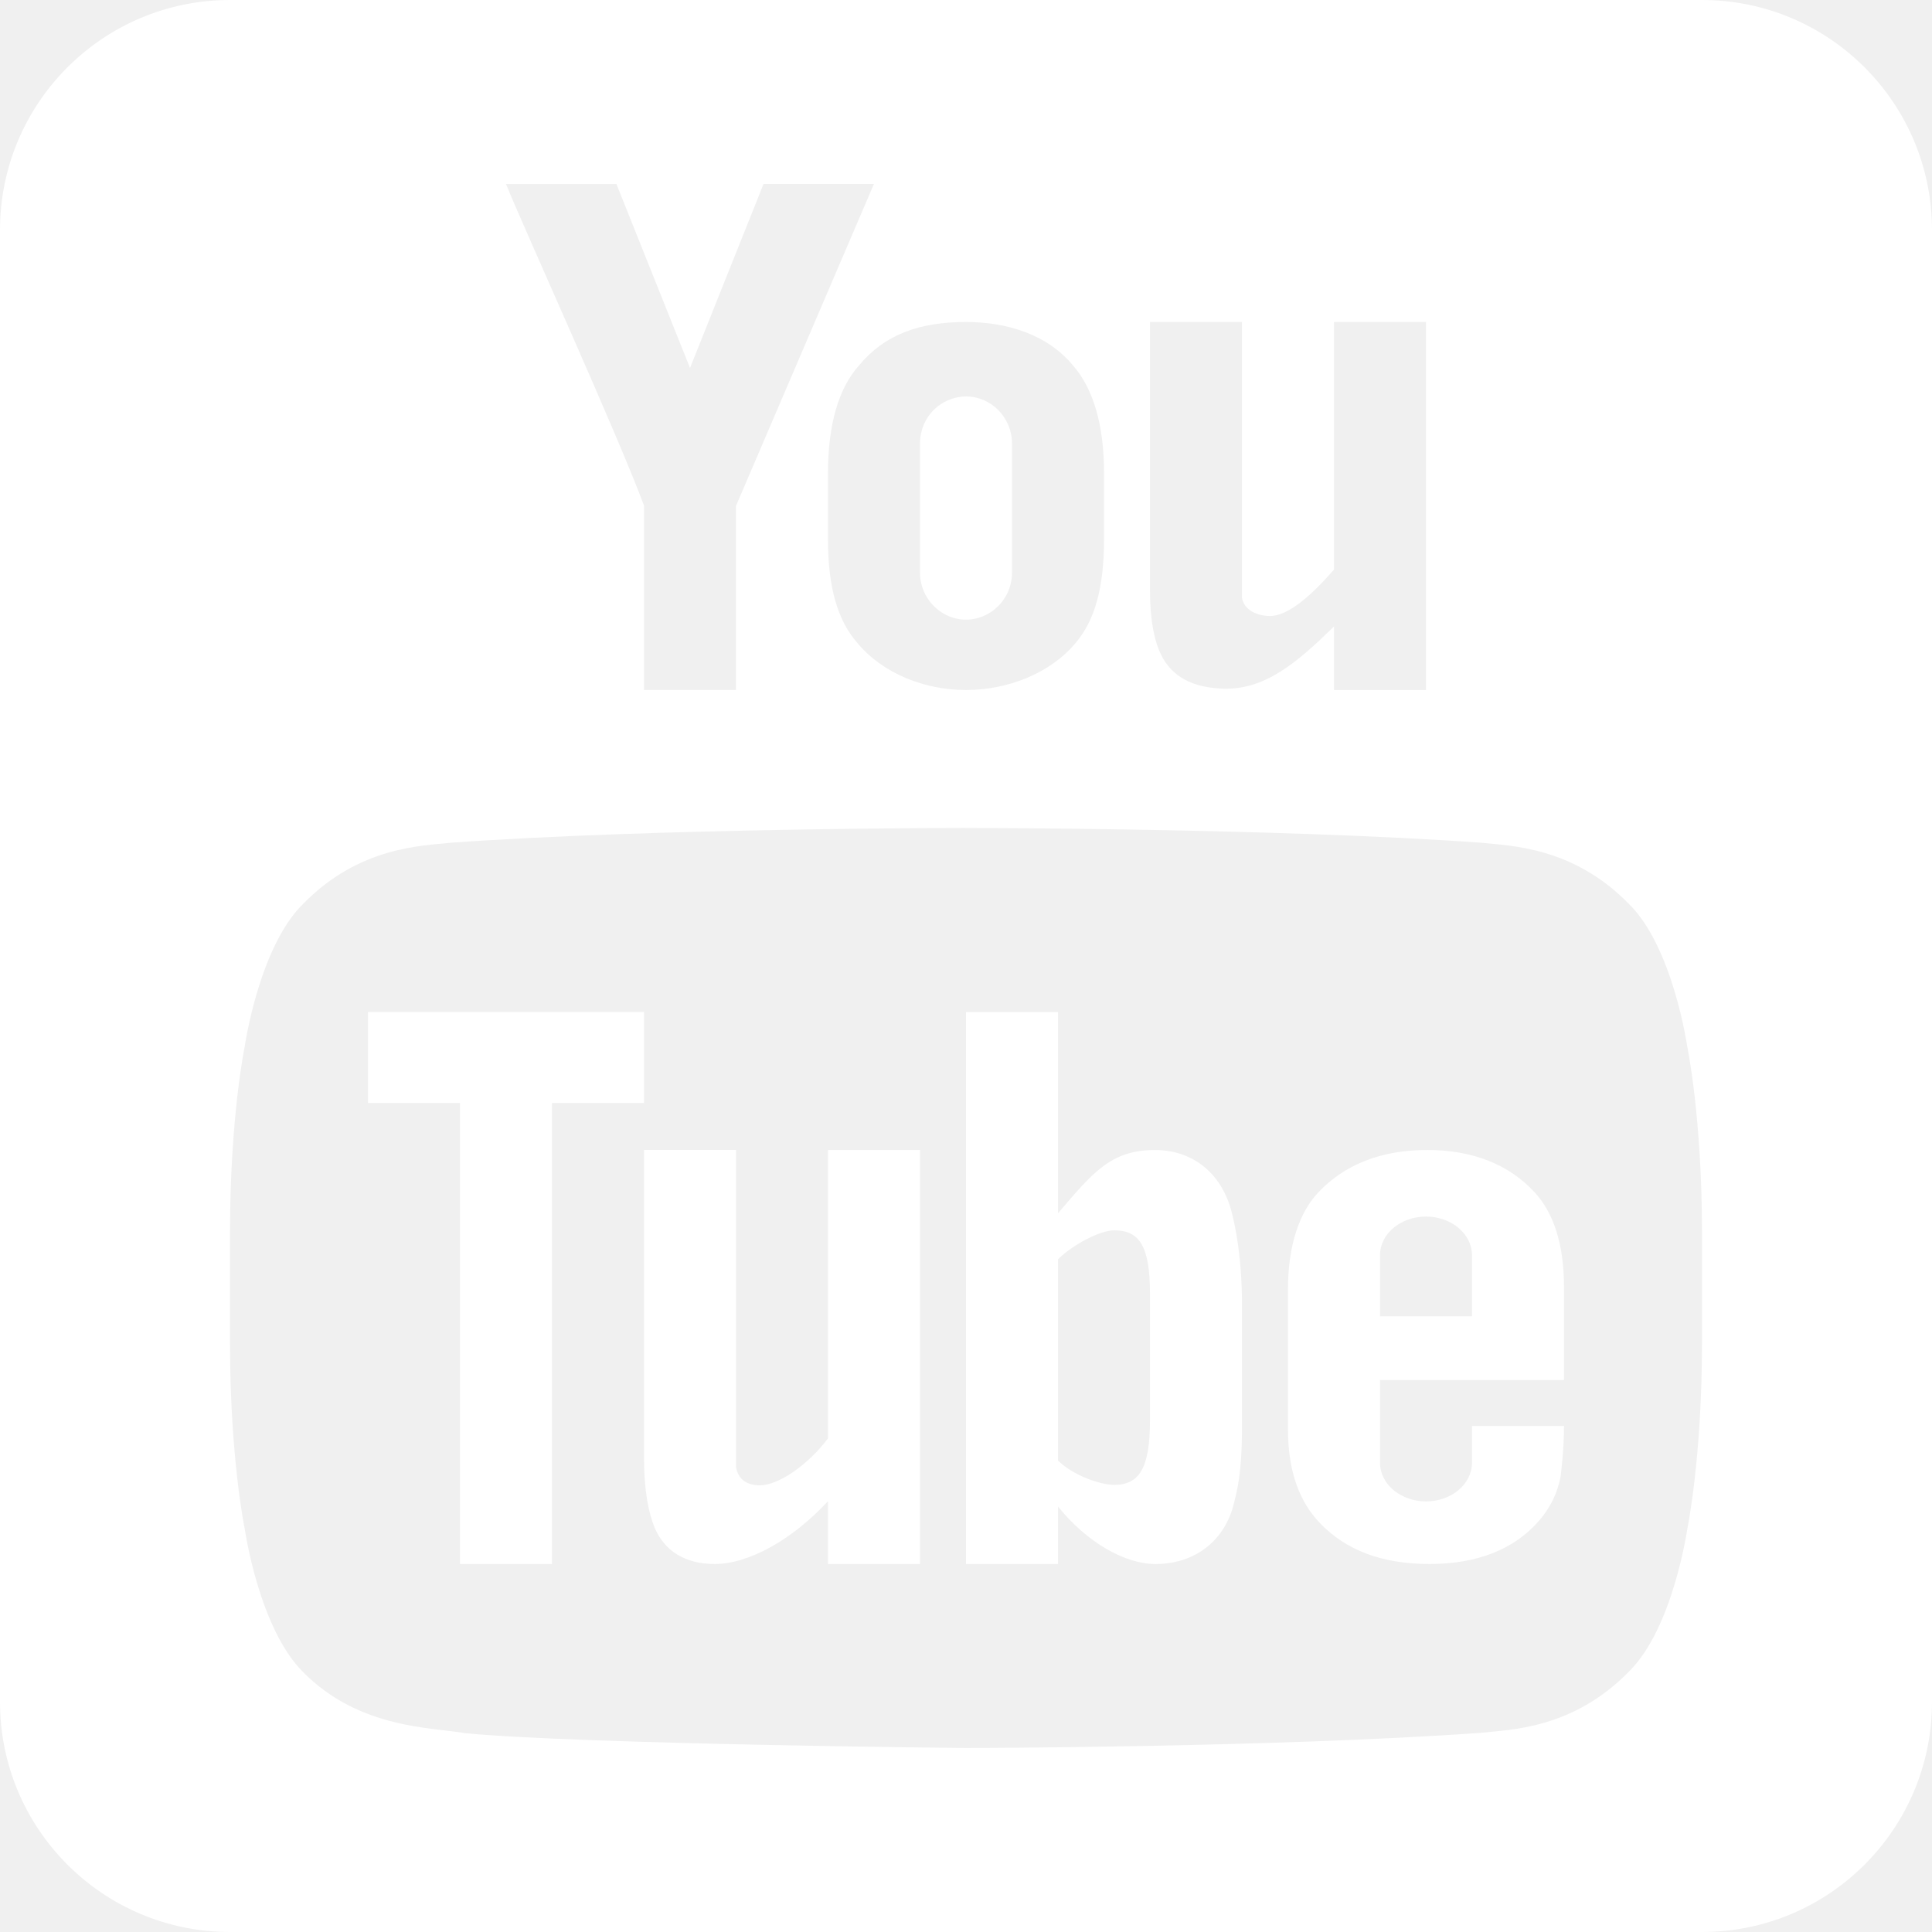
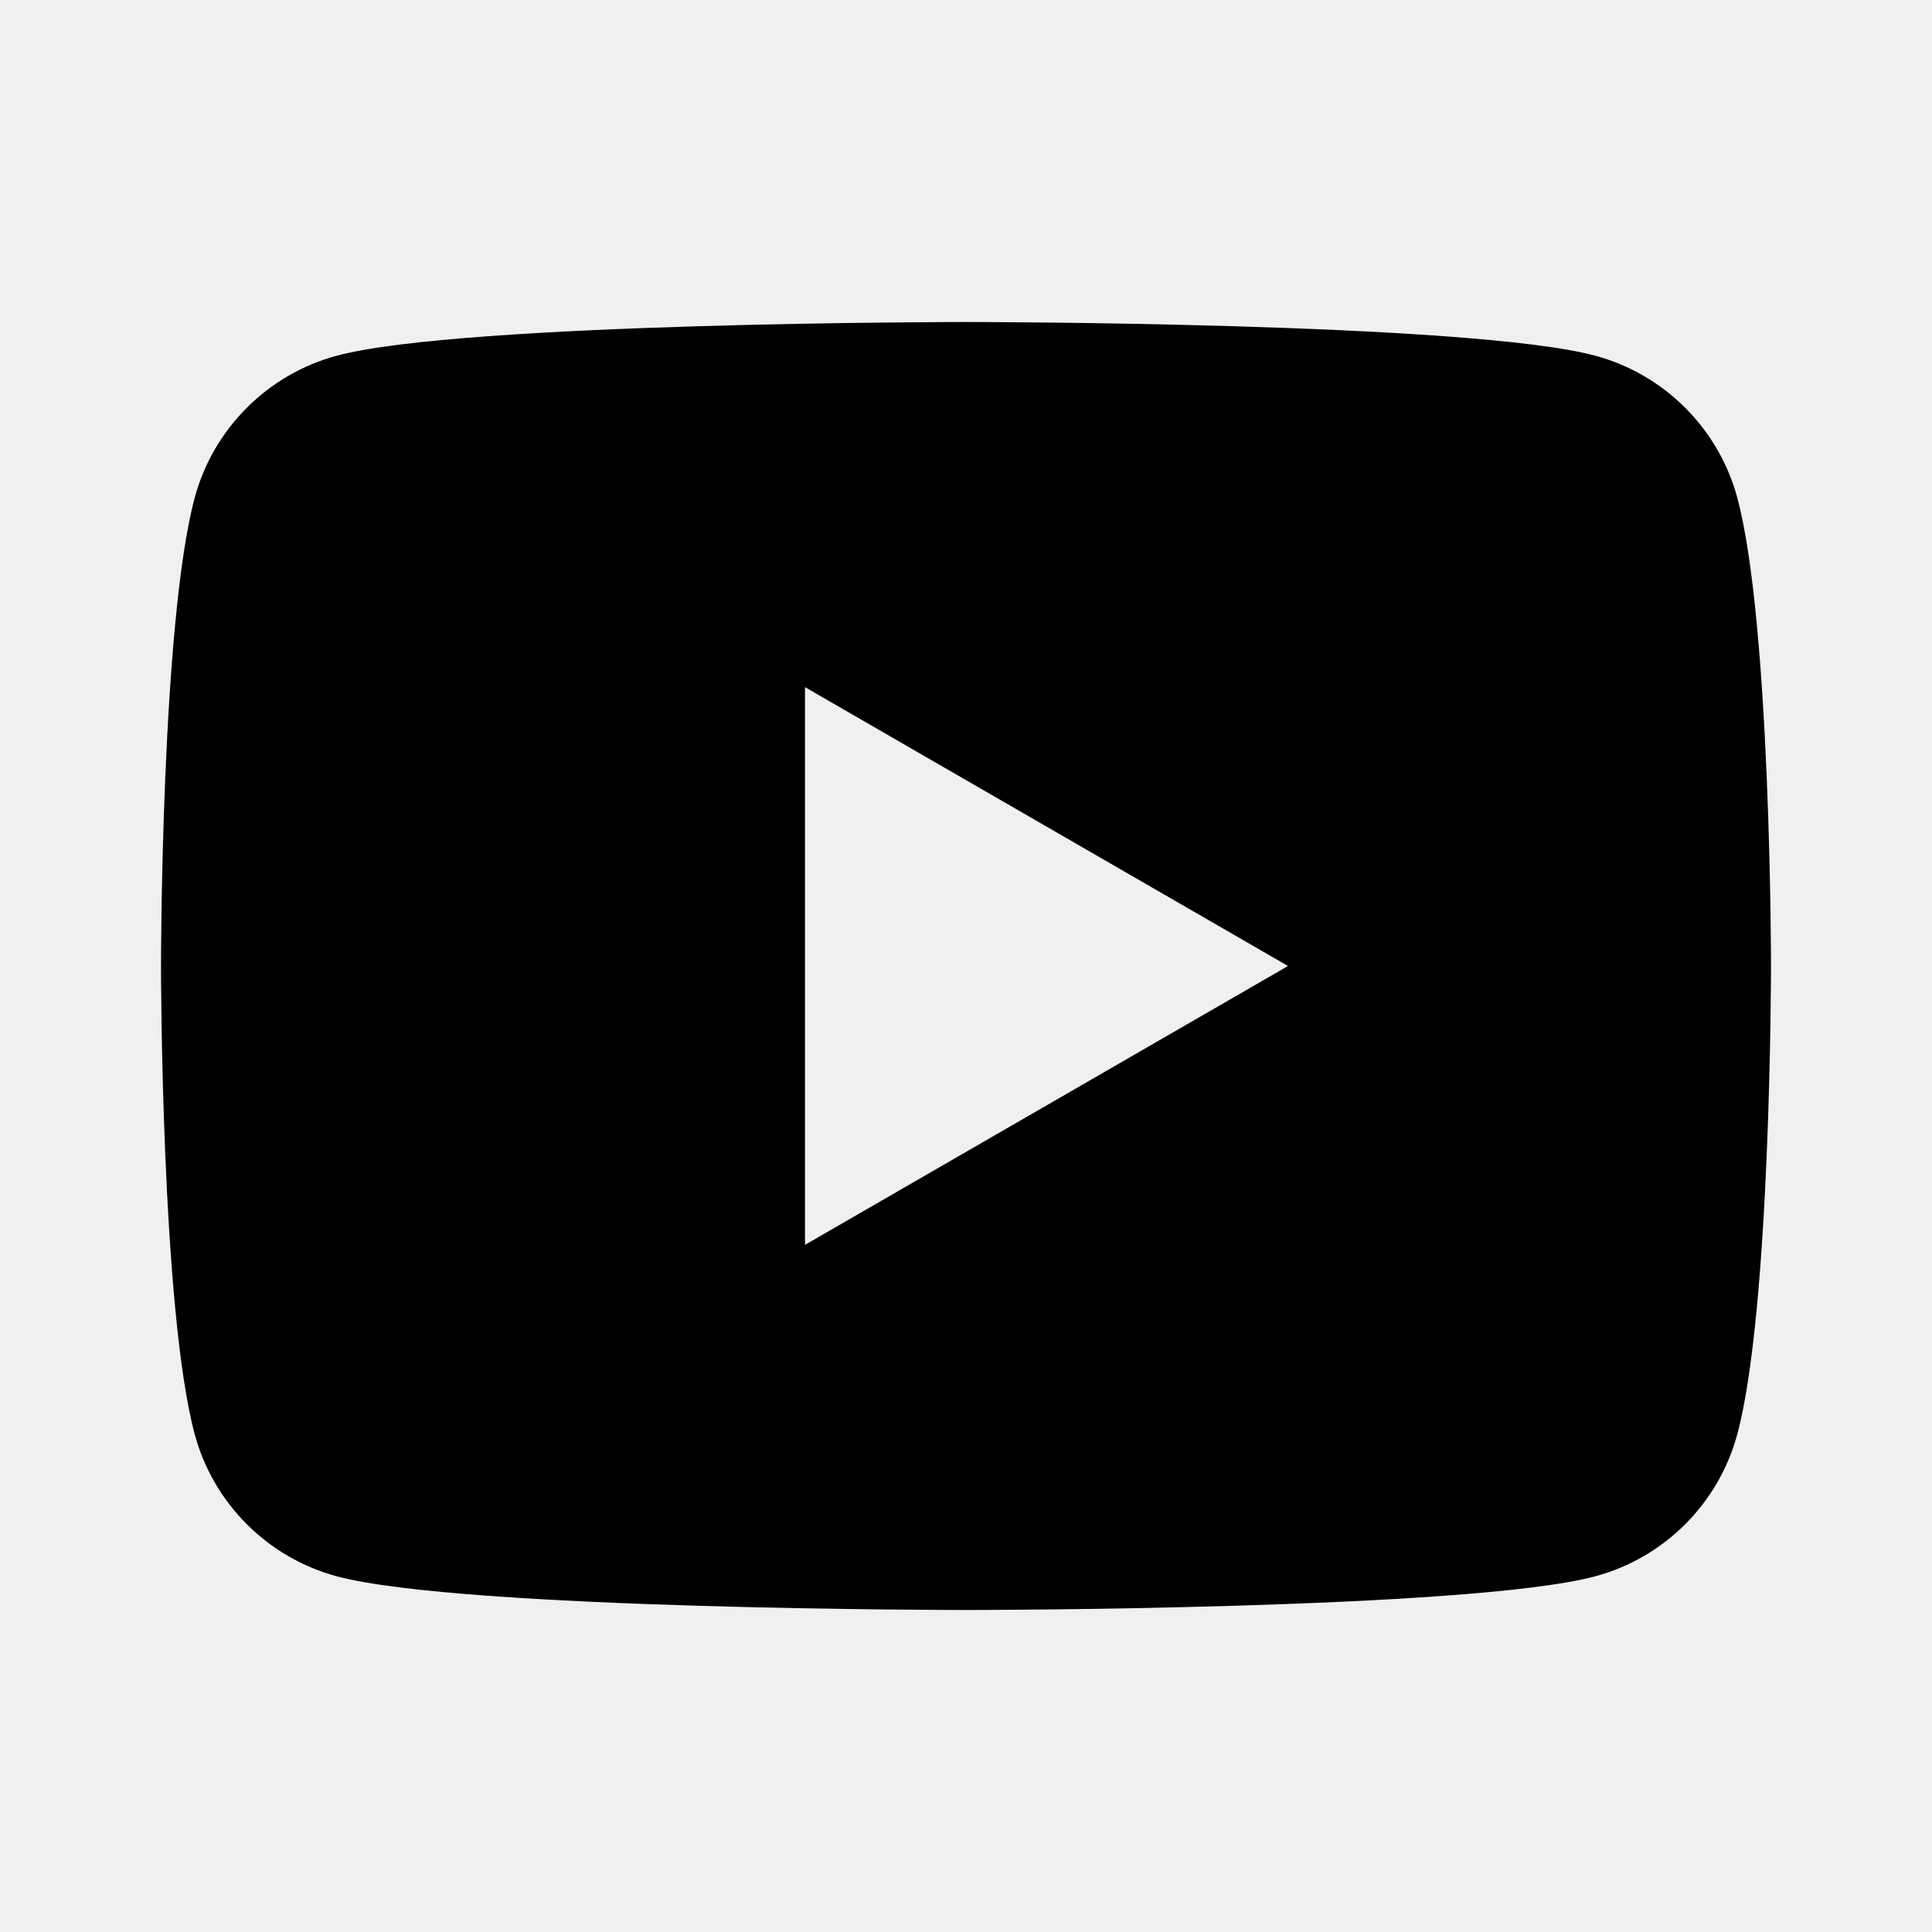
- <svg xmlns="http://www.w3.org/2000/svg" width="48" height="48" viewBox="0 0 48 48" fill="none">
-   <path d="M5.714 0A5.716 5.716 0 0 0 0 5.714v36.572A5.716 5.716 0 0 0 5.714 48h36.572A5.716 5.716 0 0 0 48 42.286V5.714A5.716 5.716 0 0 0 42.286 0H5.714zm6.857 4.571h2.744l1.828 4.572L18.97 4.57h2.743l-3.428 8v4.572H16V12.56c-.686-1.84-2.96-6.834-3.429-7.989zM24 8c1.017 0 2.023.308 2.663 1.085.491.56.766 1.463.766 2.652v1.67c0 1.188-.228 2.01-.708 2.57-.64.766-1.704 1.166-2.721 1.166-1.017 0-2.056-.4-2.696-1.165-.492-.56-.733-1.383-.733-2.572v-1.658c0-1.189.263-2.103.766-2.663C21.977 8.308 22.846 8 24 8zm4.571 0h2.286v6.857c.057.309.388.447.697.447.468 0 1.063-.549 1.589-1.154V8h2.286v9.143h-2.286v-1.578c-.926.903-1.715 1.579-2.755 1.544-.754-.023-1.28-.297-1.542-.846-.16-.32-.275-.835-.275-1.589V8zM24 9.85a1.15 1.15 0 0 0-1.054.714c-.058.14-.089.294-.089.454v3.21a1.175 1.175 0 0 0 .699 1.073c.136.06.287.094.444.094.157 0 .308-.034.444-.094.41-.178.699-.593.699-1.073v-3.21c0-.64-.514-1.168-1.143-1.168zm-.011 10.721h.022s7.668 0 12.788.366c.72.08 2.276.092 3.67 1.52 1.097 1.075 1.45 3.543 1.45 3.543s.367 1.75.367 4.64v2.708c0 2.892-.366 4.64-.366 4.64s-.354 2.469-1.451 3.543c-1.395 1.429-2.95 1.44-3.67 1.52-5.12.366-12.799.378-12.799.378s-9.51-.092-12.435-.367c-.812-.148-2.64-.102-4.034-1.52-1.097-1.085-1.45-3.553-1.45-3.553s-.367-1.75-.367-4.64V30.64c0-2.892.366-4.641.366-4.641s.354-2.468 1.451-3.542c1.395-1.429 2.95-1.44 3.67-1.52 5.12-.366 12.788-.367 12.788-.367zM9.143 25.143v2.261h2.286v11.453h2.285V27.404H16v-2.261H9.143zm14.857 0v13.714h2.286V37.43c.72.892 1.66 1.428 2.428 1.428.86 0 1.61-.462 1.898-1.348.136-.479.236-.926.245-1.938V32.43c0-1.13-.153-1.98-.297-2.46-.288-.893-.985-1.392-1.846-1.398-1.12-.008-1.571.572-2.428 1.572v-5H24zm-8 3.428v7.641c0 .825.115 1.379.263 1.741.252.588.764.904 1.496.904.834 0 1.91-.588 2.812-1.56v1.56h2.286V28.571h-2.286v7.166c-.502.667-1.234 1.165-1.692 1.165-.297 0-.536-.125-.593-.453V28.57H16zm19.462 0c-1.152 0-2.052.363-2.703 1.047-.48.505-.759 1.331-.759 2.402v3.505c0 1.064.307 1.808.786 2.308.652.684 1.55 1.024 2.73 1.024 1.178 0 2.105-.358 2.73-1.085.274-.32.45-.682.526-1.084.02-.182.085-.675.085-1.26h-2.286v.914c0 .53-.512.96-1.142.96-.631 0-1.143-.431-1.143-.96v-2.056h4.571v-2.311c0-1.068-.262-1.85-.734-2.357-.632-.684-1.53-1.047-2.66-1.047zm-.033 1.654c.63 0 1.142.431 1.142.96v1.518h-2.285v-1.518c0-.53.512-.96 1.143-.96zm-7.748.342c.623 0 .89.383.89 1.576v3.143c0 1.193-.267 1.605-.89 1.605-.356 0-1.034-.244-1.395-.605v-5c.36-.357 1.04-.719 1.395-.719z" fill="#fff" />
+ <svg xmlns="http://www.w3.org/2000/svg" fill="#000000" viewBox="0 0 24 24" width="24px" height="24px">
+   <path d="M21.582,6.186c-0.23-0.86-0.908-1.538-1.768-1.768C18.254,4,12,4,12,4S5.746,4,4.186,4.418 c-0.86,0.23-1.538,0.908-1.768,1.768C2,7.746,2,12,2,12s0,4.254,0.418,5.814c0.23,0.86,0.908,1.538,1.768,1.768 C5.746,20,12,20,12,20s6.254,0,7.814-0.418c0.861-0.23,1.538-0.908,1.768-1.768C22,16.254,22,12,22,12S22,7.746,21.582,6.186z M10,15.464V8.536L16,12L10,15.464z" />
</svg>
